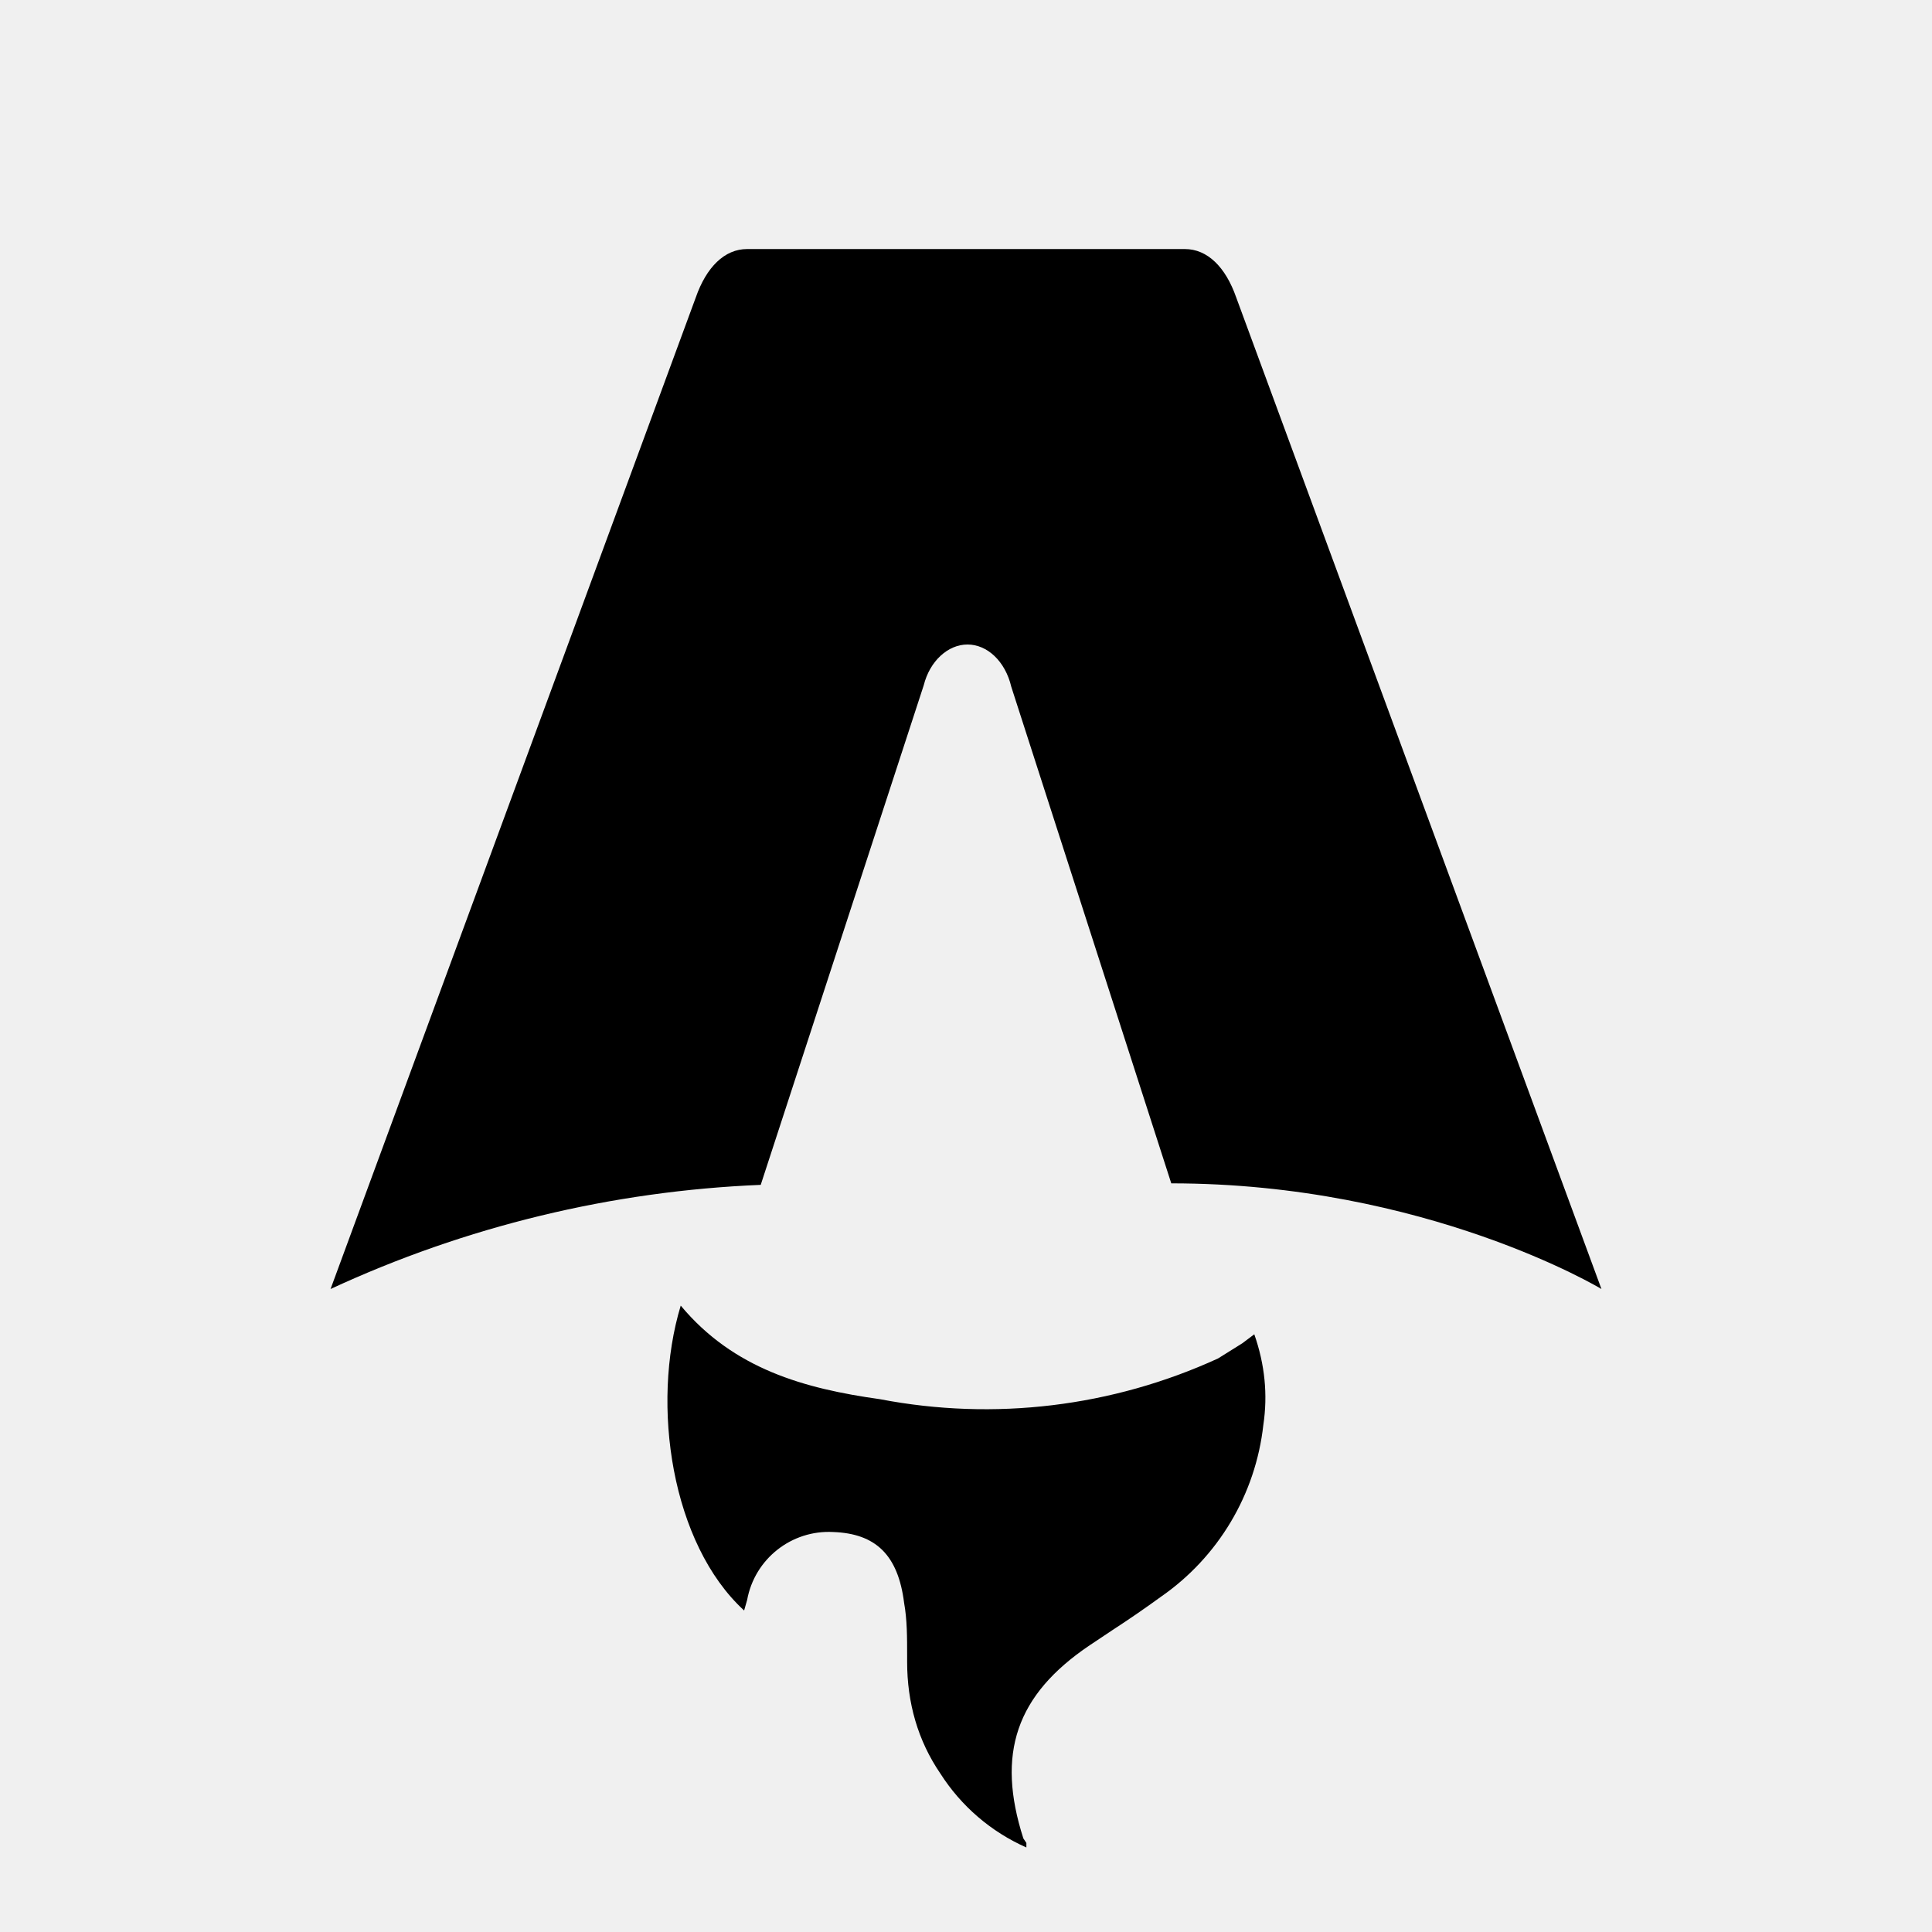
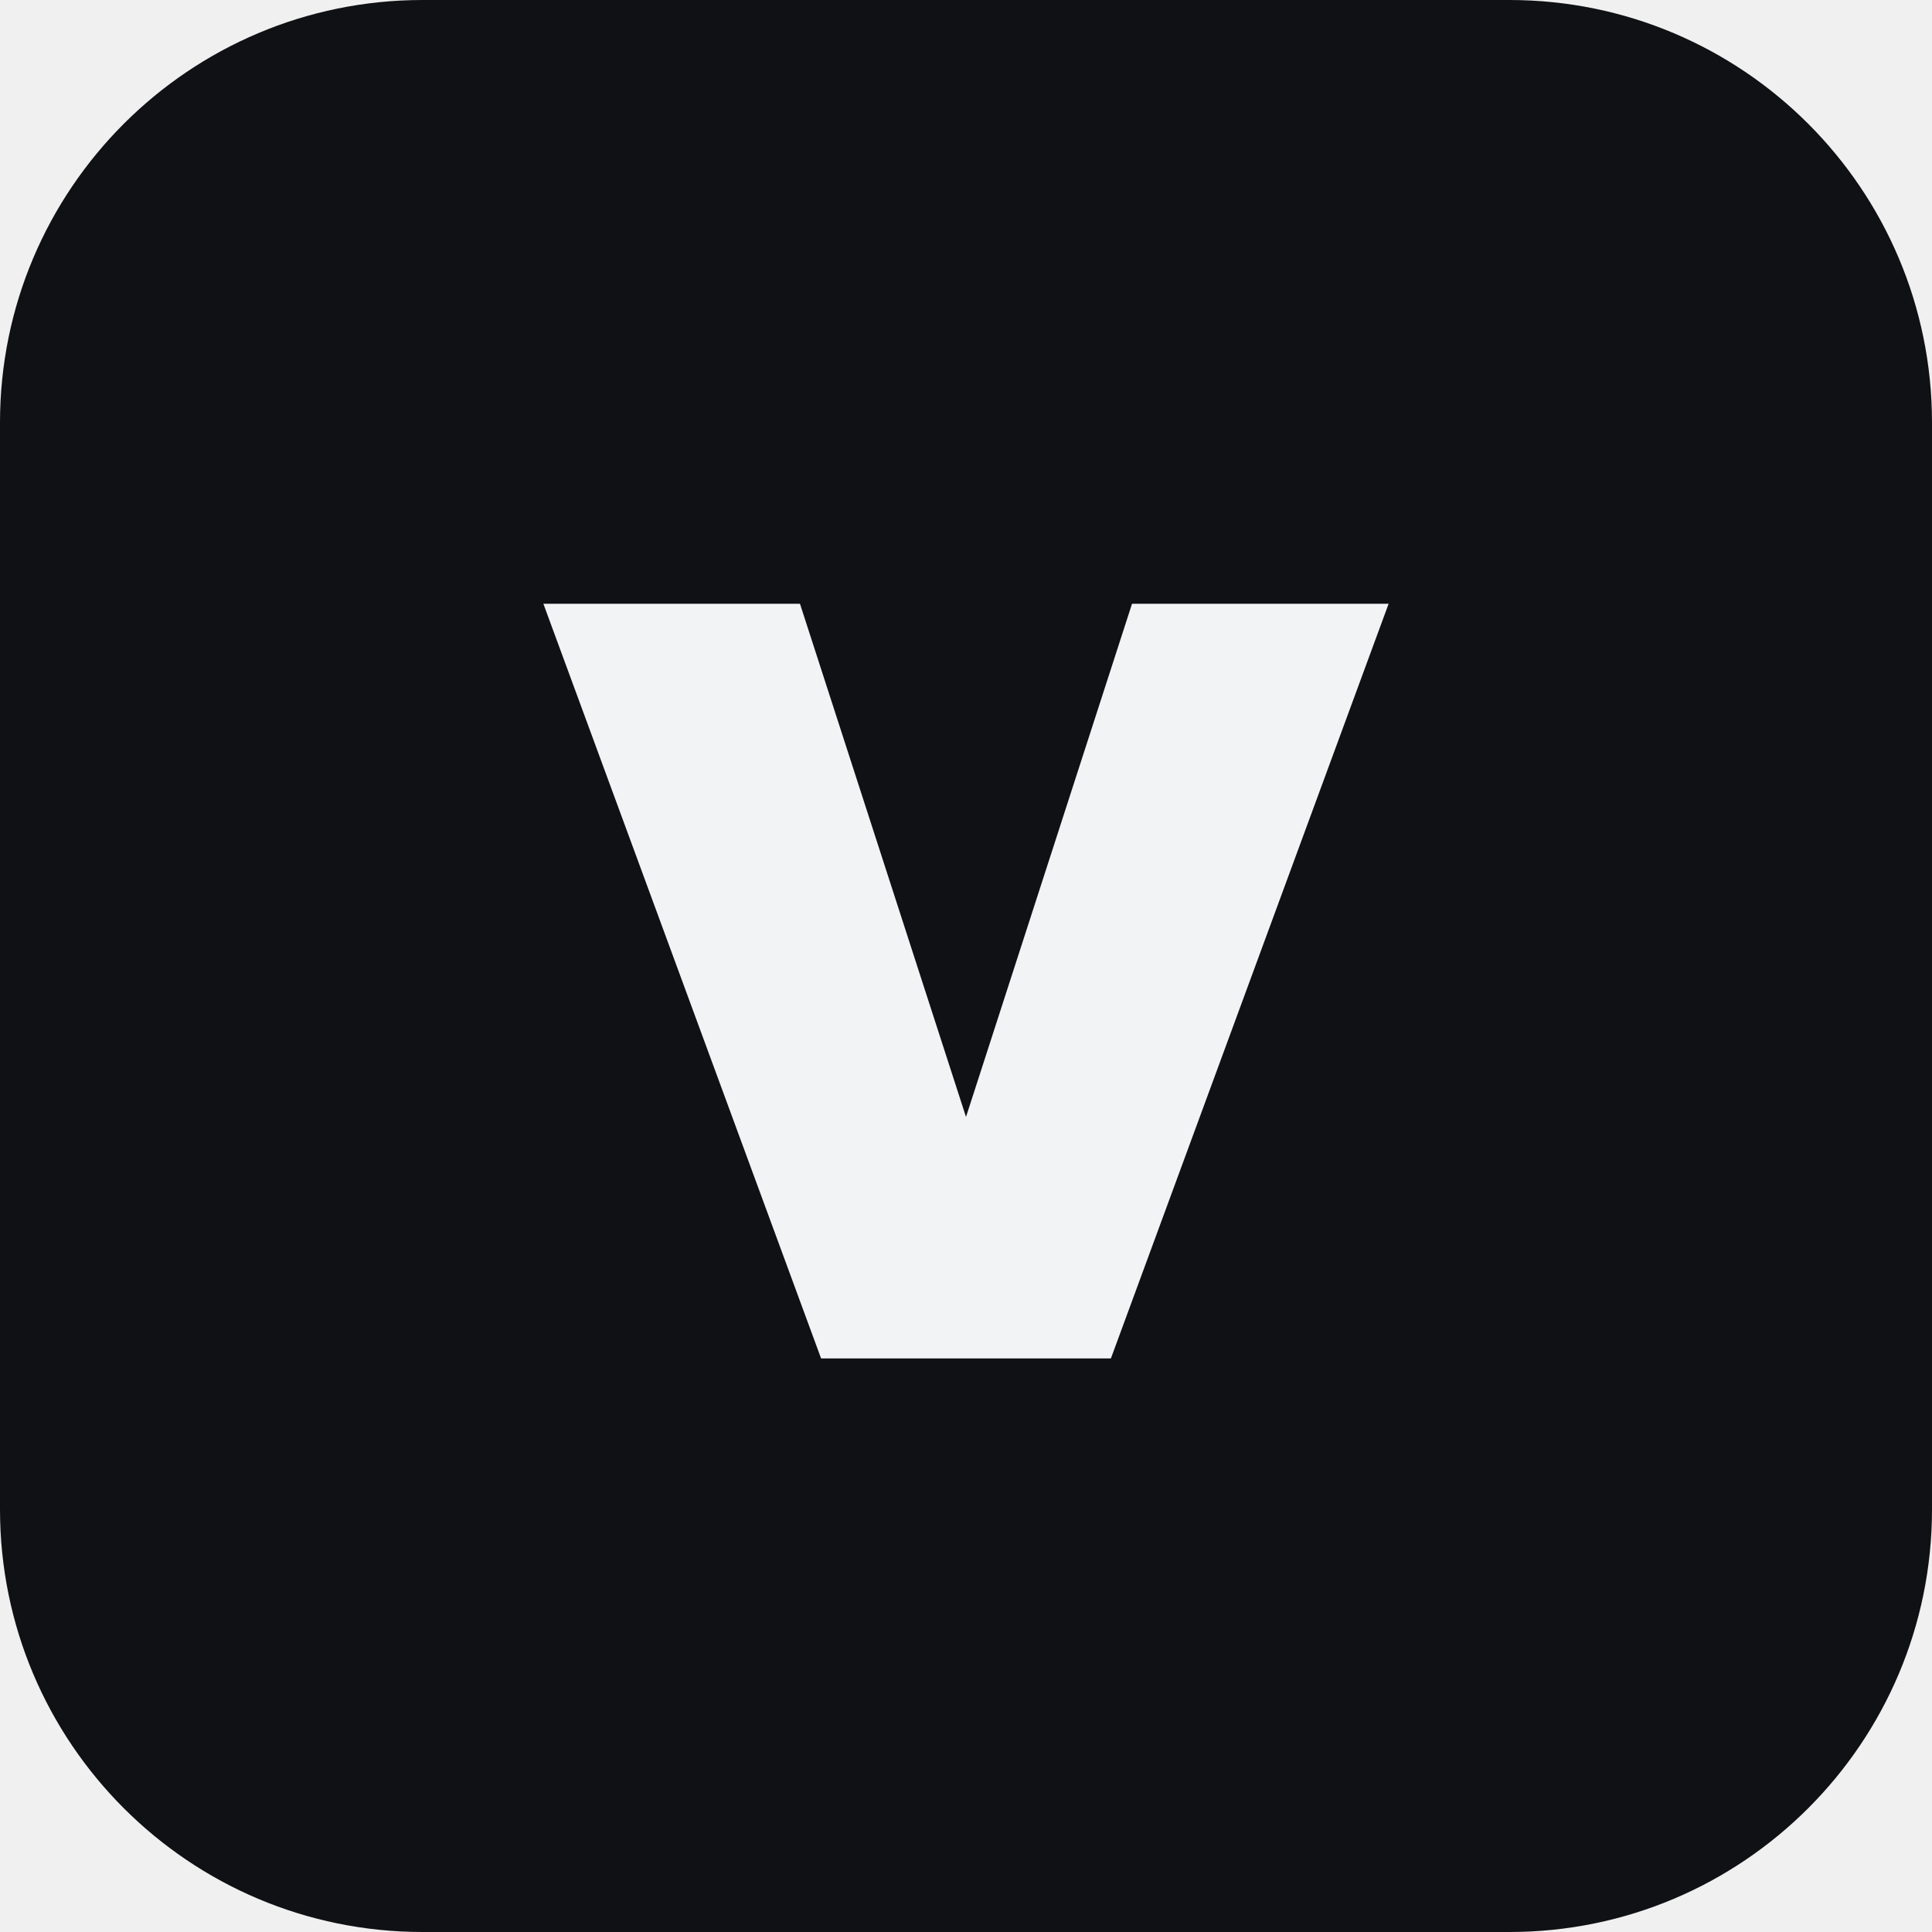
- <svg xmlns="http://www.w3.org/2000/svg" fill="none" viewBox="0 0 128 128">
-   <path d="M50.4 78.5a75.1 75.1 0 0 0-28.5 6.9l24.2-65.7c.7-2 1.9-3.2 3.4-3.2h29c1.5 0 2.7 1.2 3.4 3.2l24.2 65.7s-11.6-7-28.5-7L67 45.5c-.4-1.7-1.6-2.8-2.9-2.8-1.3 0-2.5 1.1-2.9 2.7L50.4 78.5Zm-1.1 28.2Zm-4.2-20.2c-2 6.6-.6 15.8 4.2 20.2a17.5 17.5 0 0 1 .2-.7 5.5 5.5 0 0 1 5.7-4.5c2.8.1 4.3 1.5 4.7 4.7.2 1.1.2 2.3.2 3.5v.4c0 2.7.7 5.2 2.2 7.4a13 13 0 0 0 5.7 4.9v-.3l-.2-.3c-1.8-5.6-.5-9.5 4.4-12.8l1.5-1a73 73 0 0 0 3.2-2.2 16 16 0 0 0 6.8-11.4c.3-2 .1-4-.6-6l-.8.6-1.6 1a37 37 0 0 1-22.4 2.7c-5-.7-9.7-2-13.2-6.2Z" />
-   <style>
-         path { fill: #000; }
-         @media (prefers-color-scheme: dark) {
-             path { fill: #FFF; }
-         }
-     </style>
+ <svg xmlns="http://www.w3.org/2000/svg" viewBox="0 0 64 64" role="img" aria-label="vgr.cat">
+   <rect width="64" height="64" rx="14" fill="#101114" />
+   <path d="M18 20h8.5l5.5 17 5.5-17H46L36.8 45h-9.6L18 20Z" fill="#f2f3f5" />
</svg>
